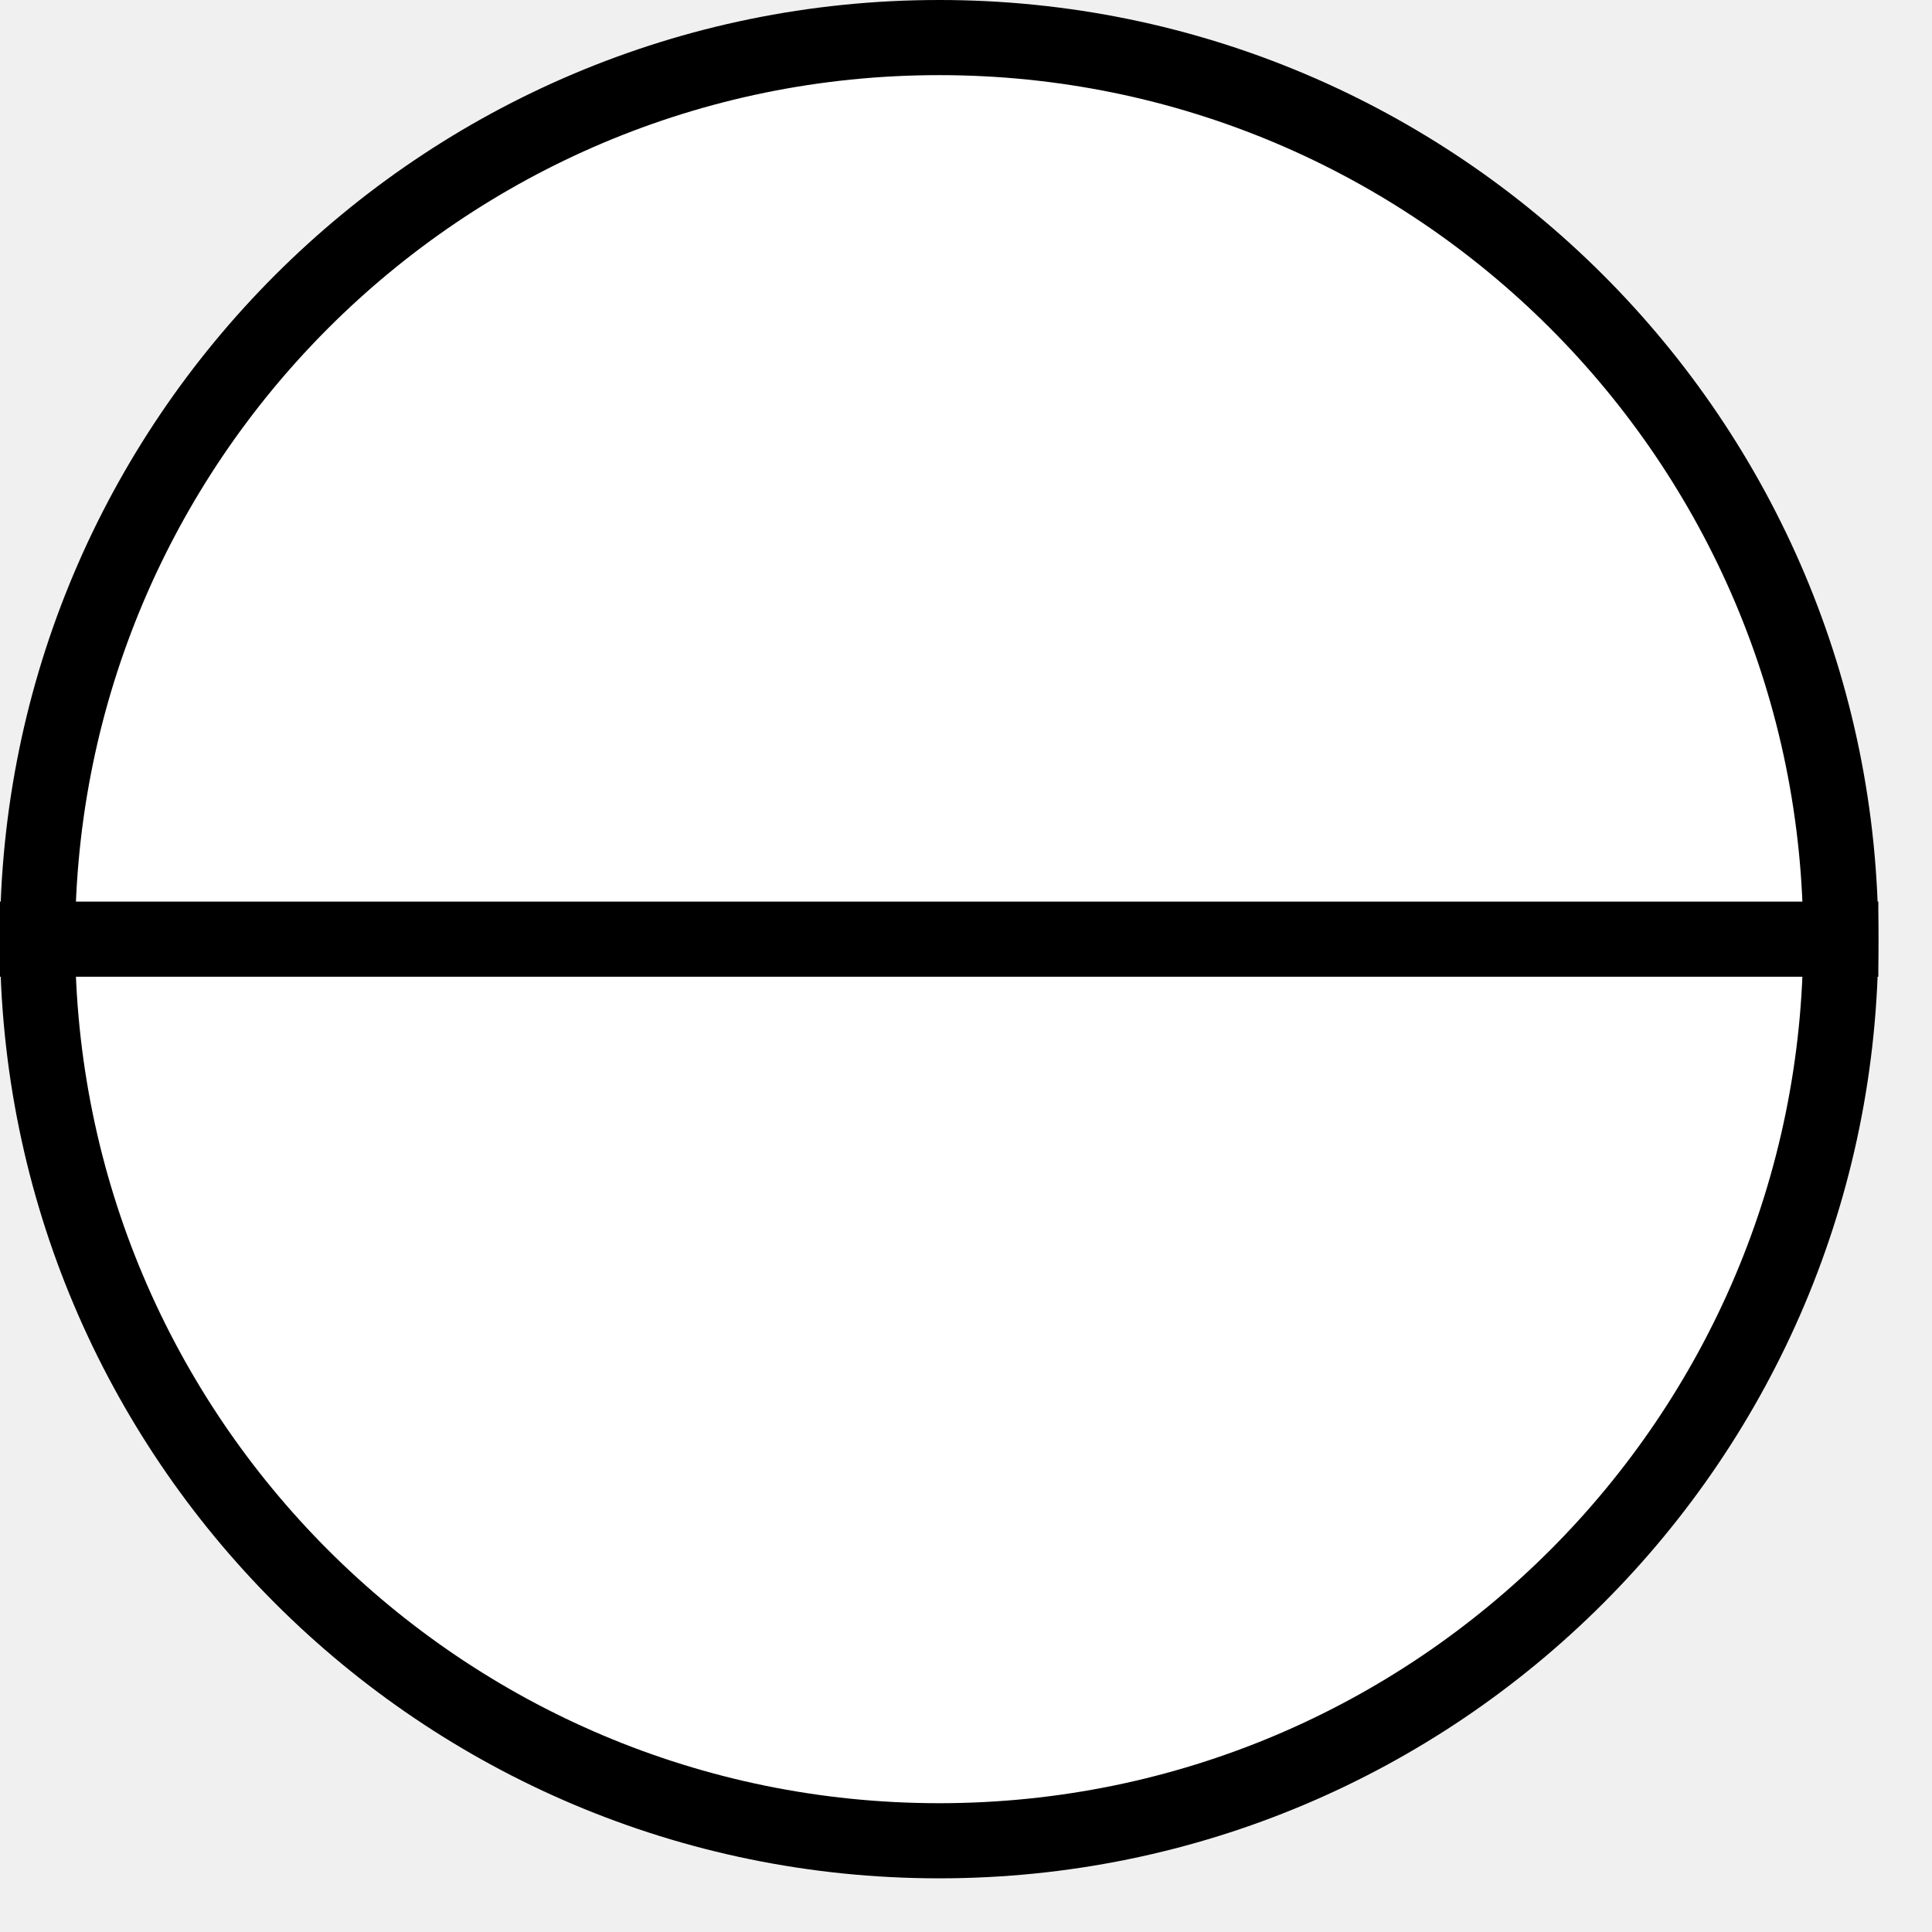
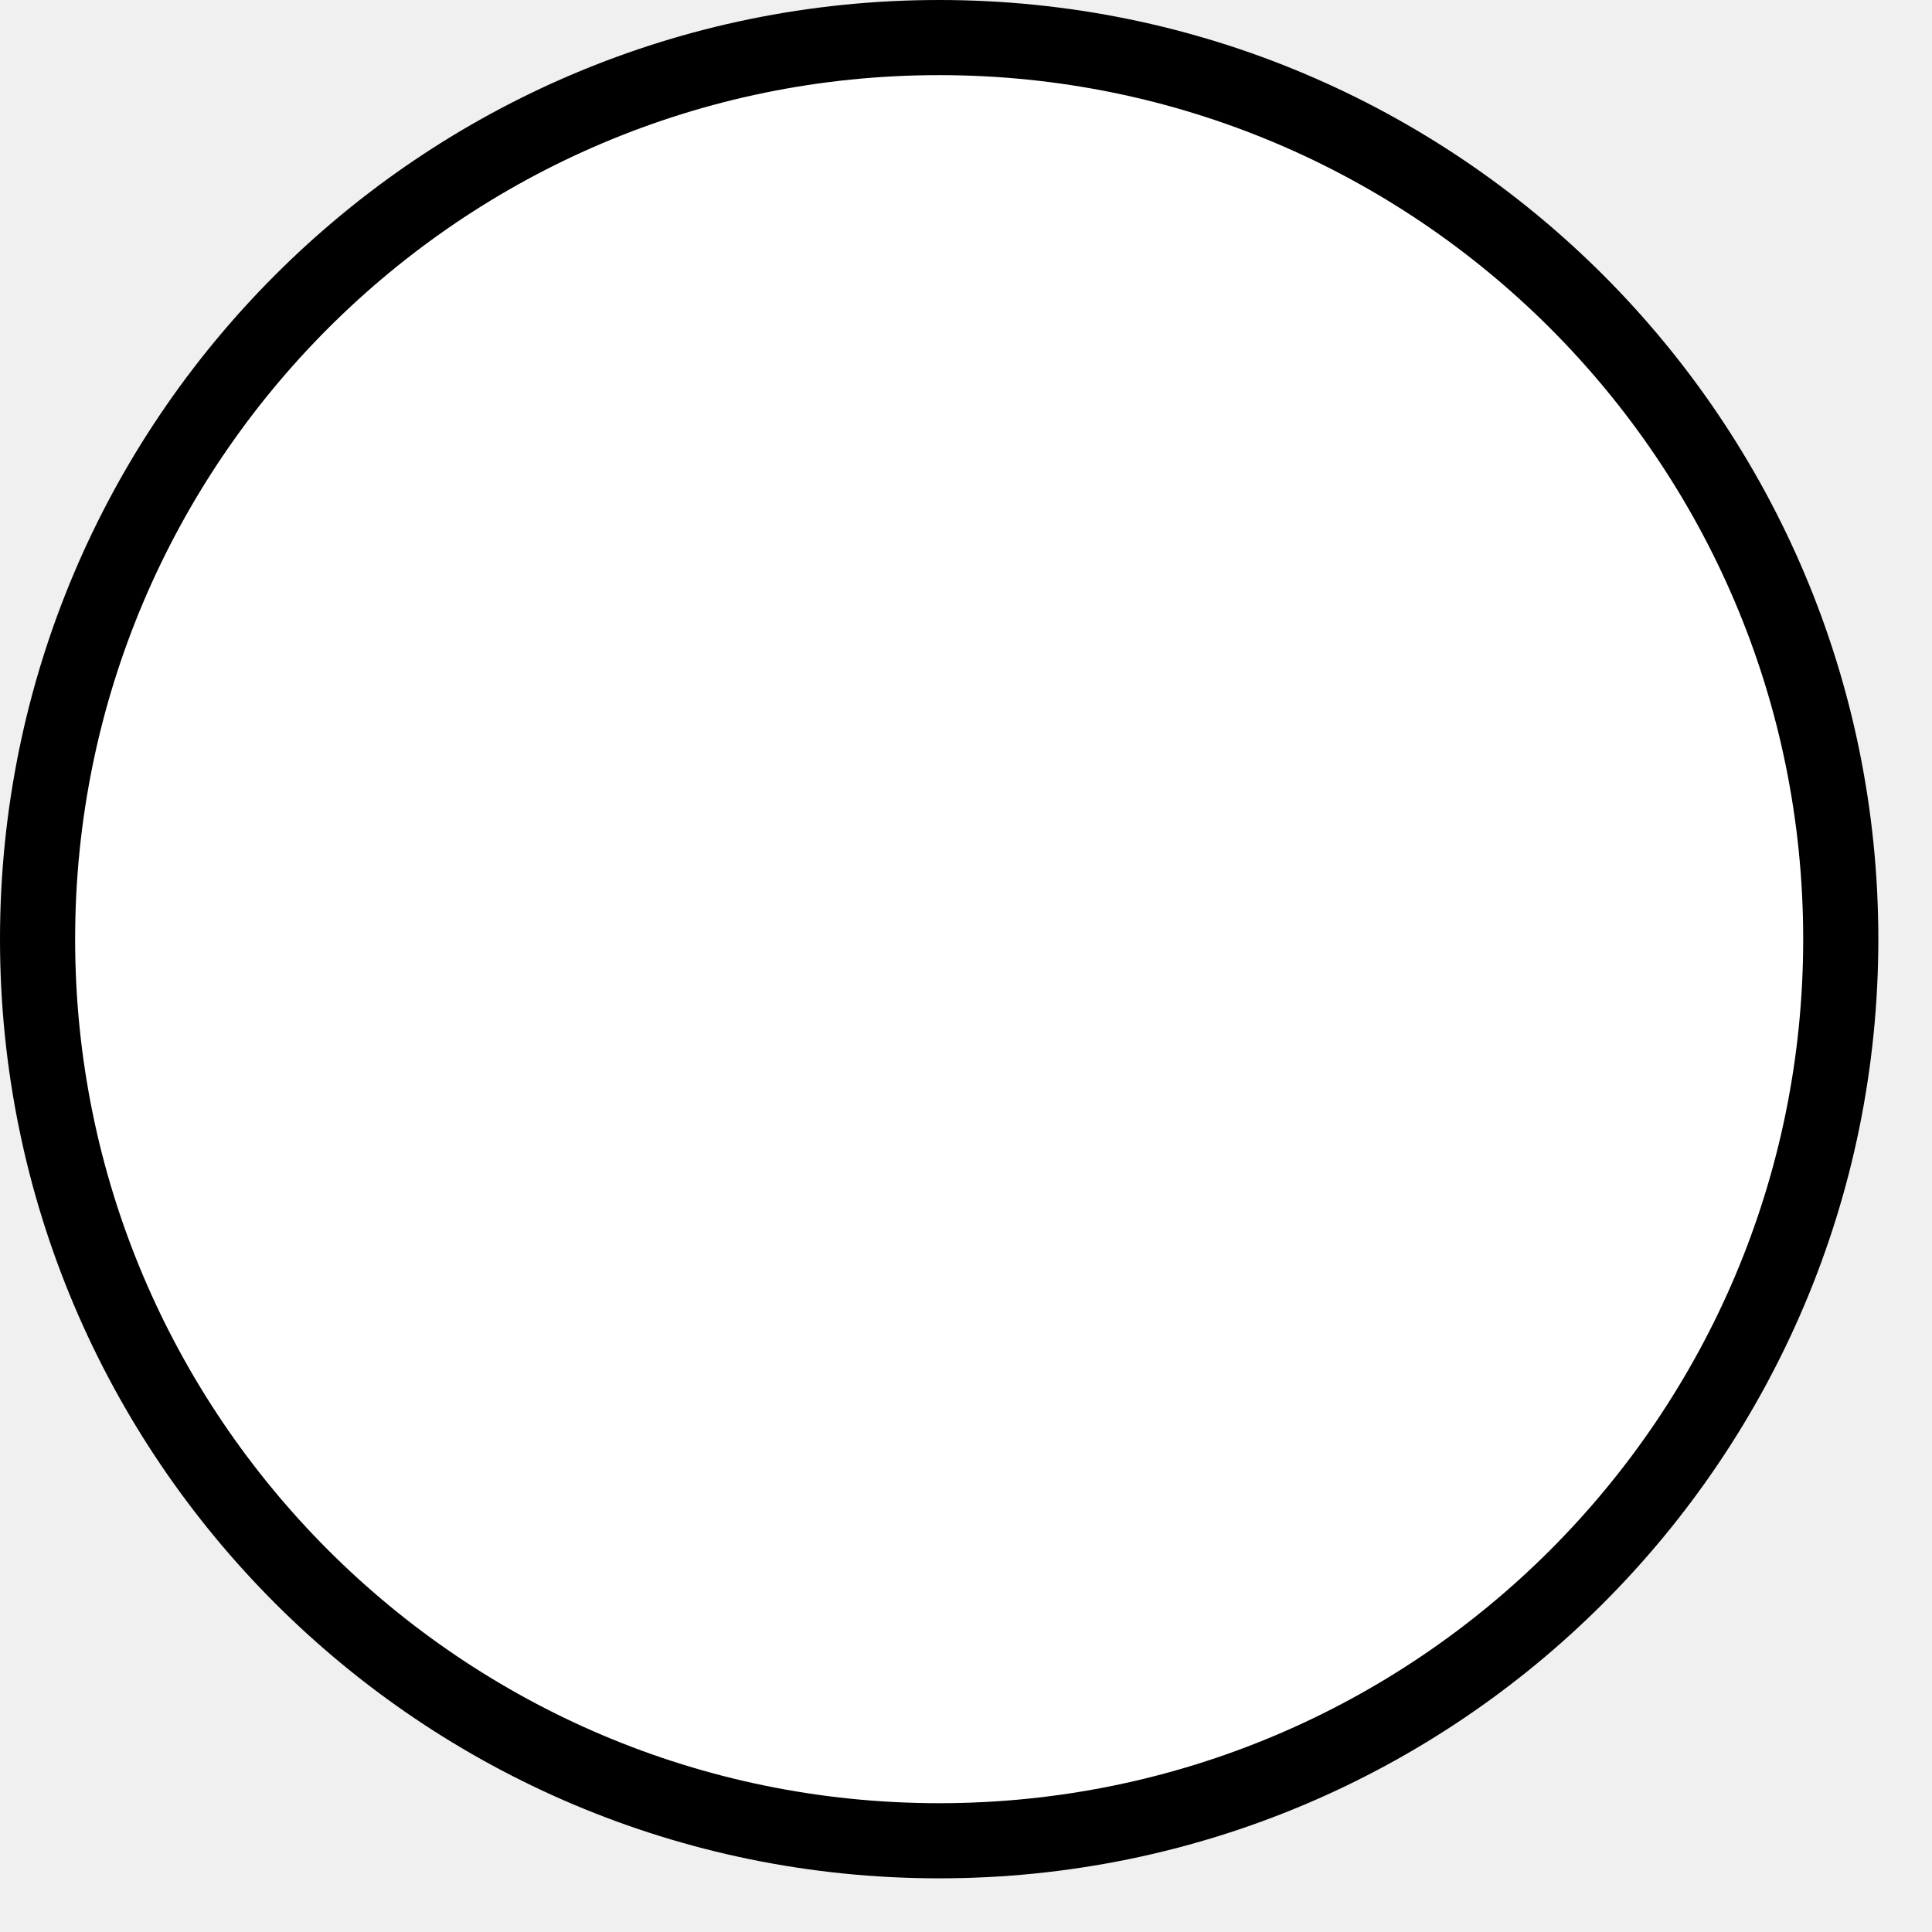
<svg xmlns="http://www.w3.org/2000/svg" height="36" id="out_of" label="Out of" version="1.1" width="36">
  <g>
    <circle cx="17.5" cy="17.5" r="16.8" style="fill:#ffffff; stroke:#000000; stroke-width:1.4;" />
-     <path d="M 0 17.5 L 35 17.5 z" style="fill:#ffffff; stroke:#000000; stroke-width:1.4;" />
  </g>
</svg>
